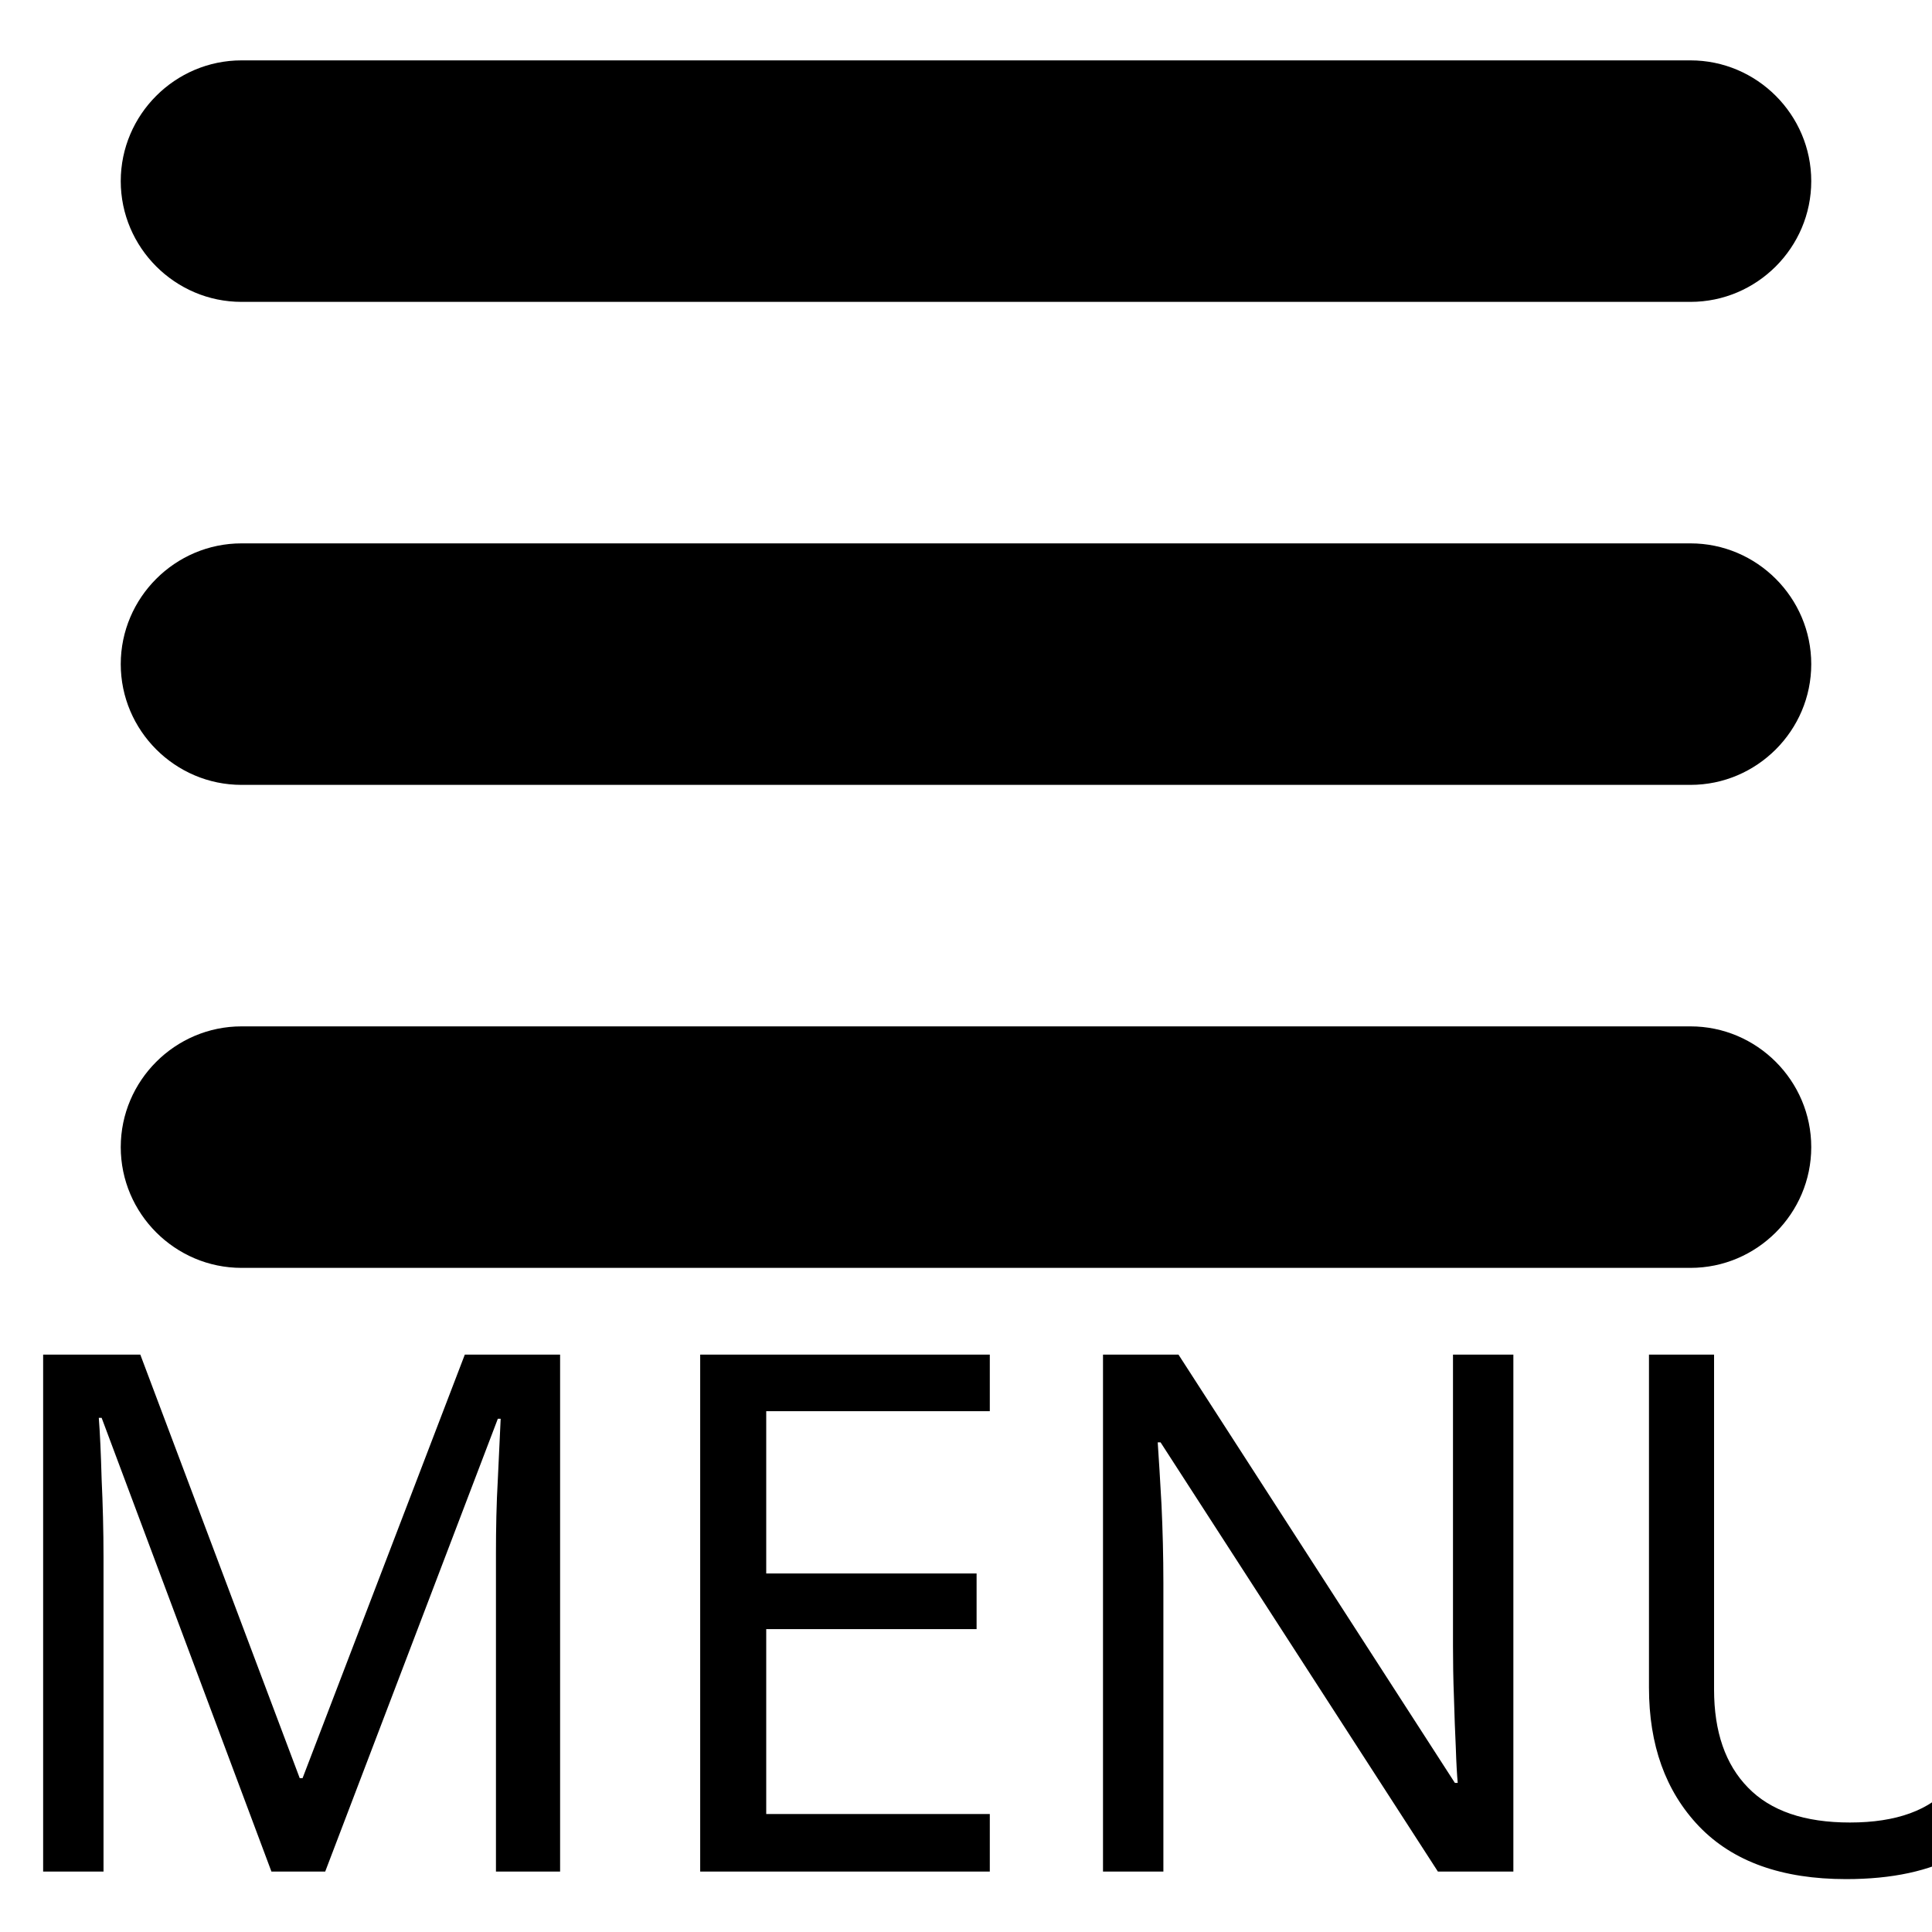
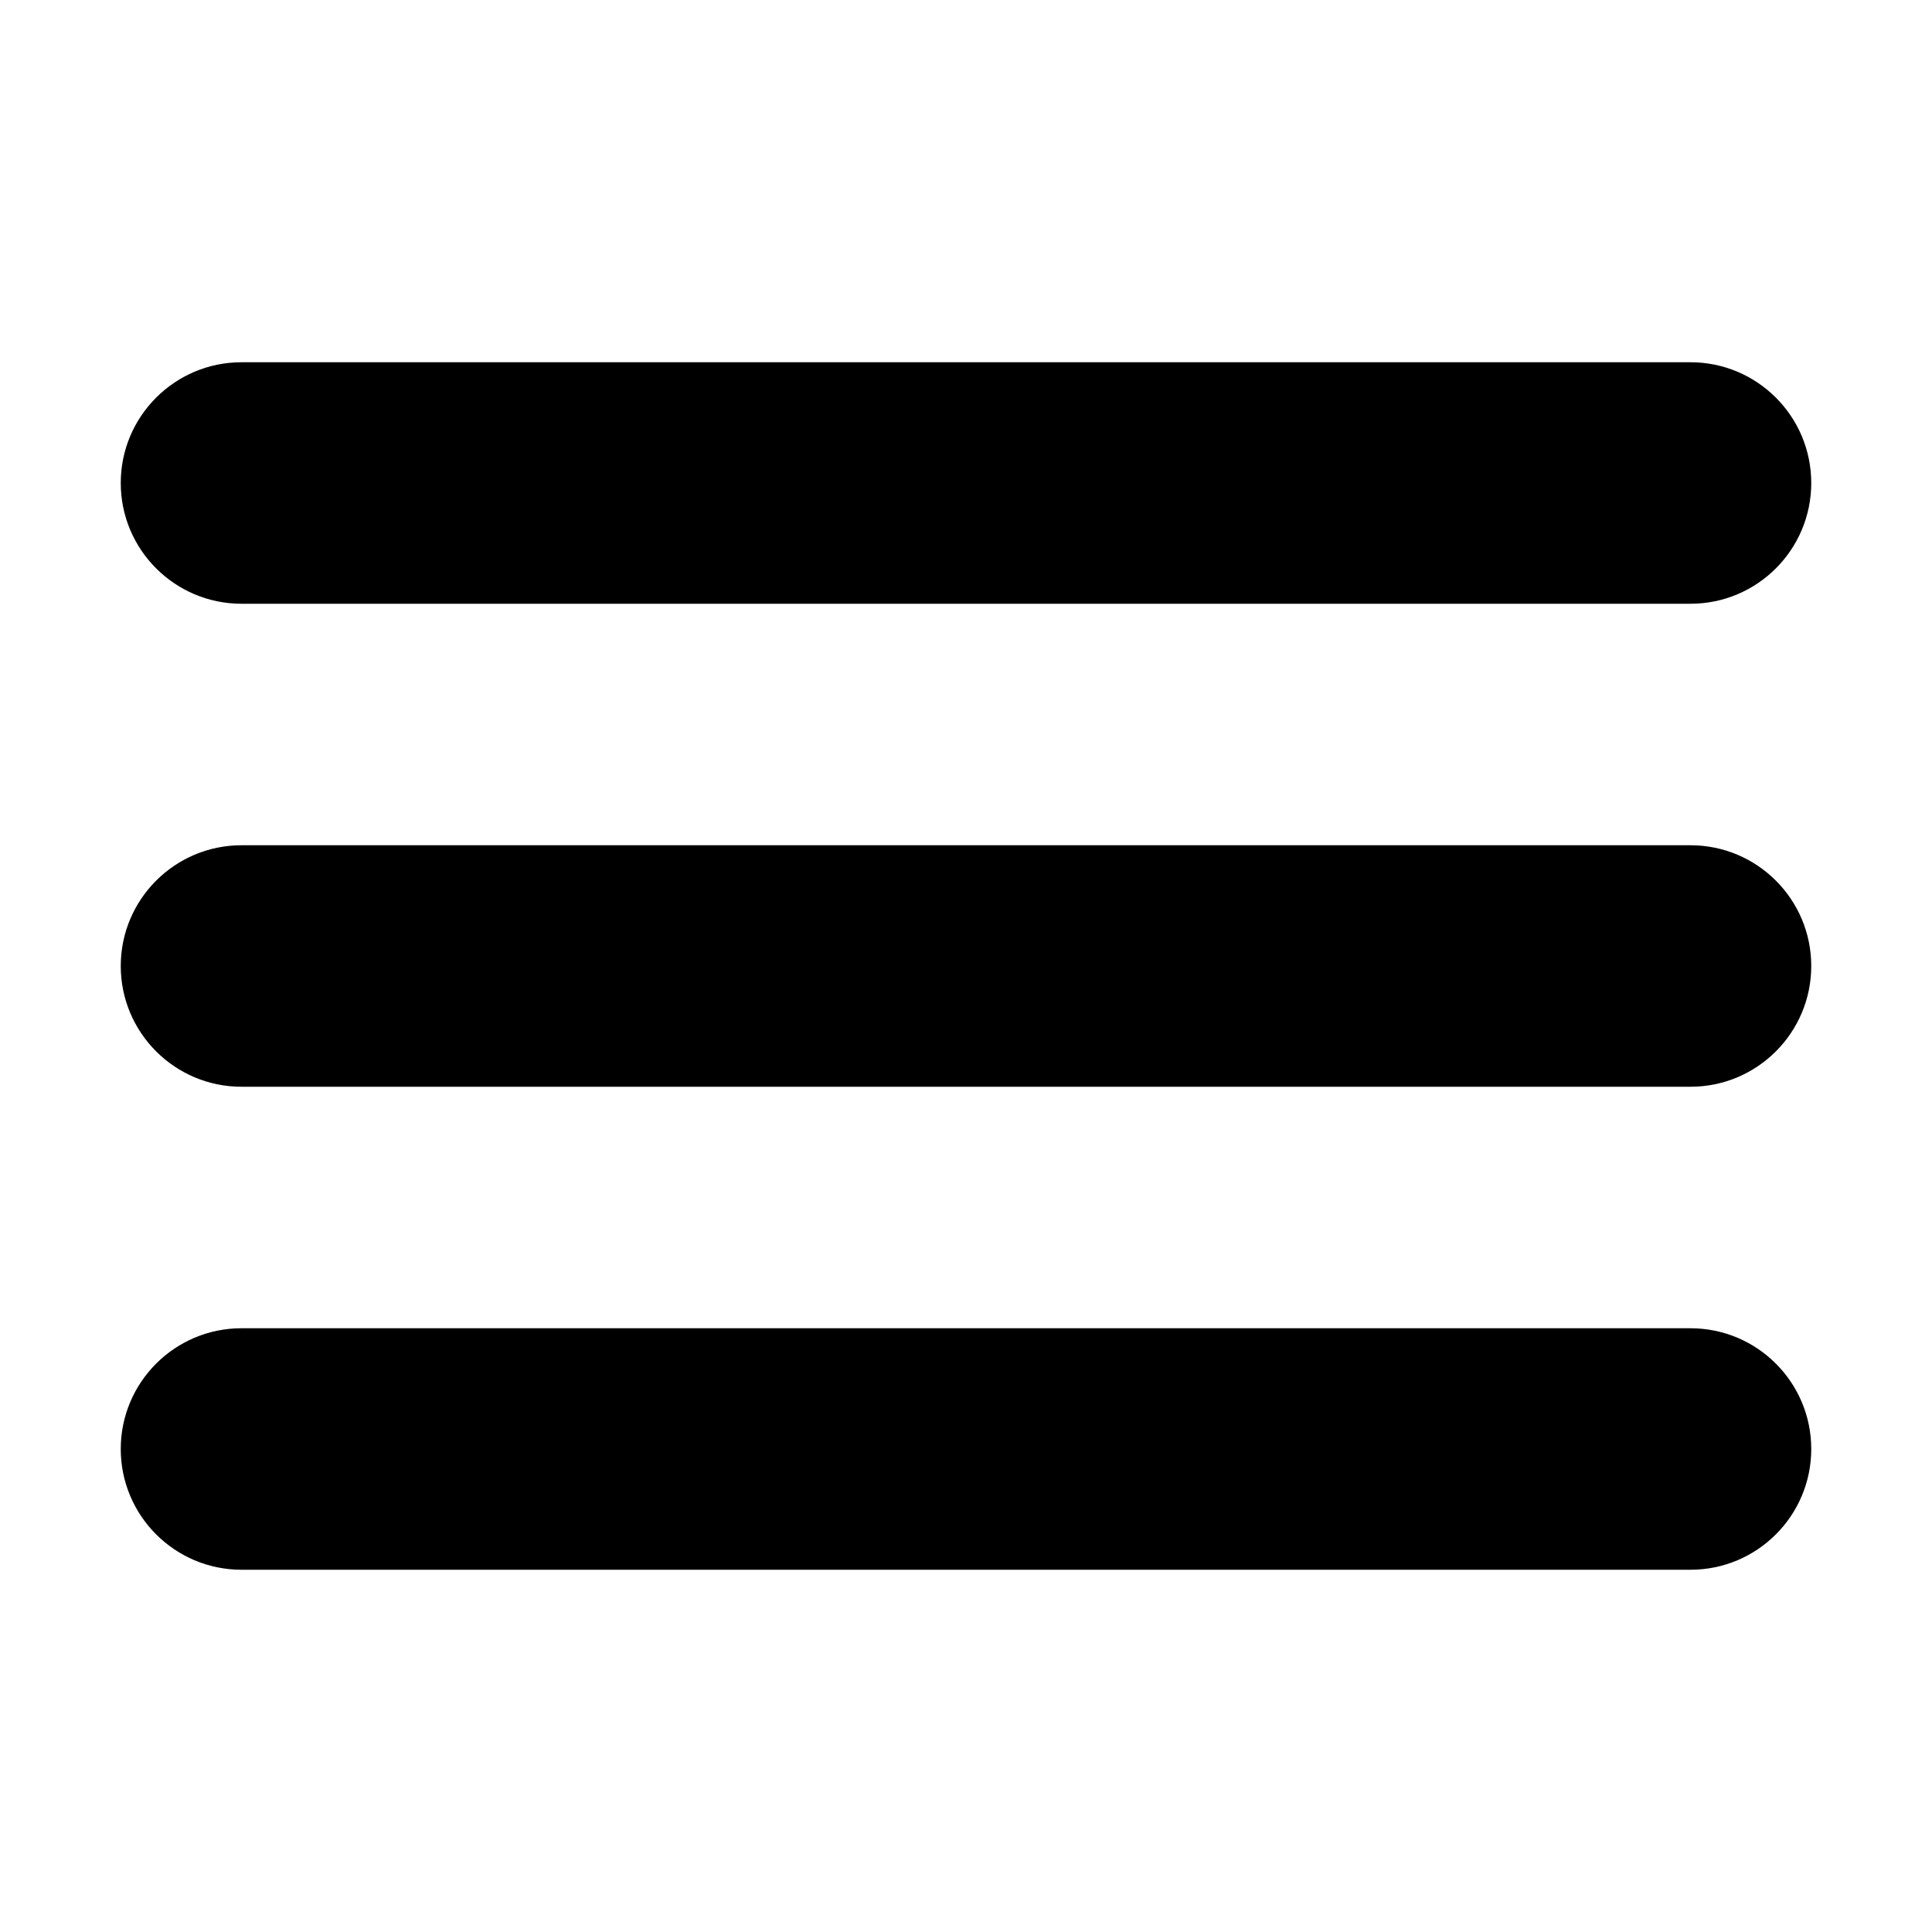
- <svg xmlns="http://www.w3.org/2000/svg" version="1.1" id="Layer_1" x="0px" y="0px" viewBox="-847 1281 32 32" enable-background="new -847 1281 32 32" xml:space="preserve">
-   <path d="M-843,1286h24c1.1,0,2-0.9,2-2s-0.9-2-2-2h-24c-1.1,0-2,0.9-2,2S-844.1,1286-843,1286z M-819,1290h-24c-1.1,0-2,0.9-2,2  s0.9,2,2,2h24c1.1,0,2-0.9,2-2S-817.9,1290-819,1290z M-819,1298h-24c-1.1,0-2,0.9-2,2s0.9,2,2,2h24c1.1,0,2-0.9,2-2  S-817.9,1298-819,1298z" />
-   <text transform="matrix(1 0 0 1 -847.4417 1311.999)" font-family="'MyriadPro-Bold'" font-size="12">MENU</text>
+ <svg xmlns="http://www.w3.org/2000/svg" height="32px" id="Layer_1" style="enable-background:new 0 0 32 32;" version="1.1" viewBox="0 0 32 32" width="32px" xml:space="preserve">
+   <path d="M4,10h24c1.104,0,2-0.896,2-2s-0.896-2-2-2H4C2.896,6,2,6.896,2,8S2.896,10,4,10z M28,14H4c-1.104,0-2,0.896-2,2  s0.896,2,2,2h24c1.104,0,2-0.896,2-2S29.104,14,28,14z M28,22H4c-1.104,0-2,0.896-2,2s0.896,2,2,2h24c1.104,0,2-0.896,2-2  S29.104,22,28,22z" />
</svg>
